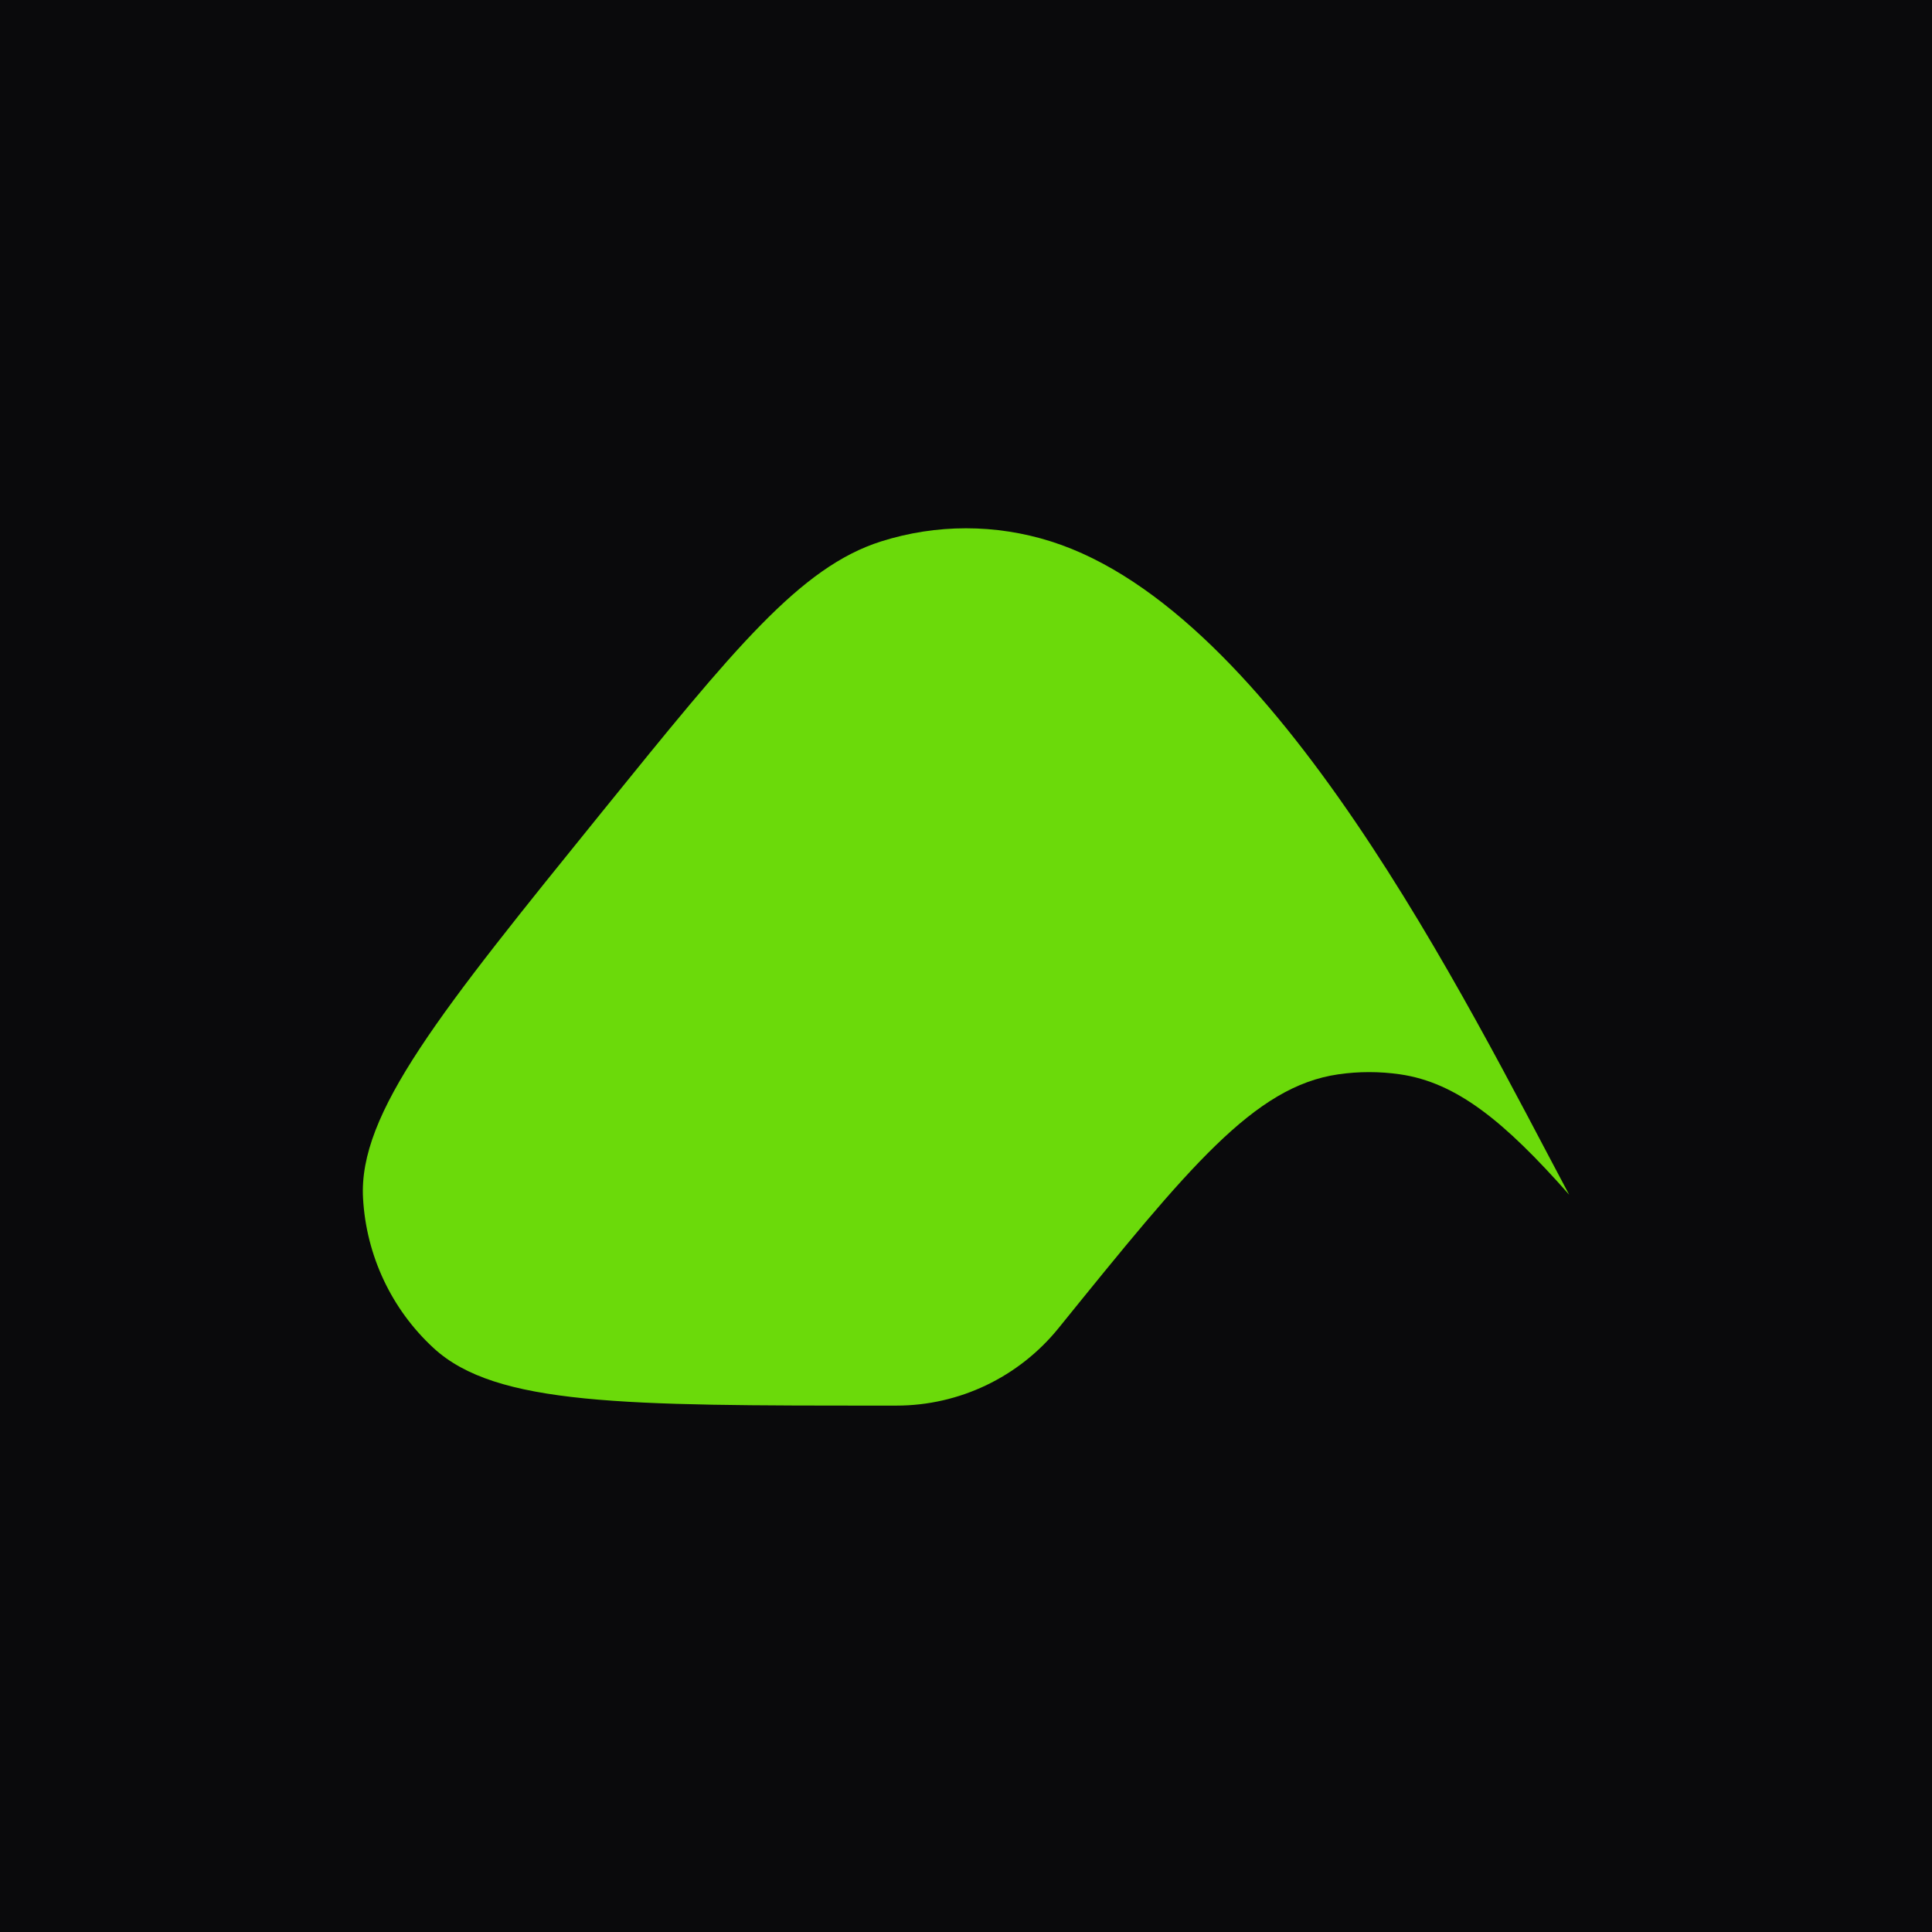
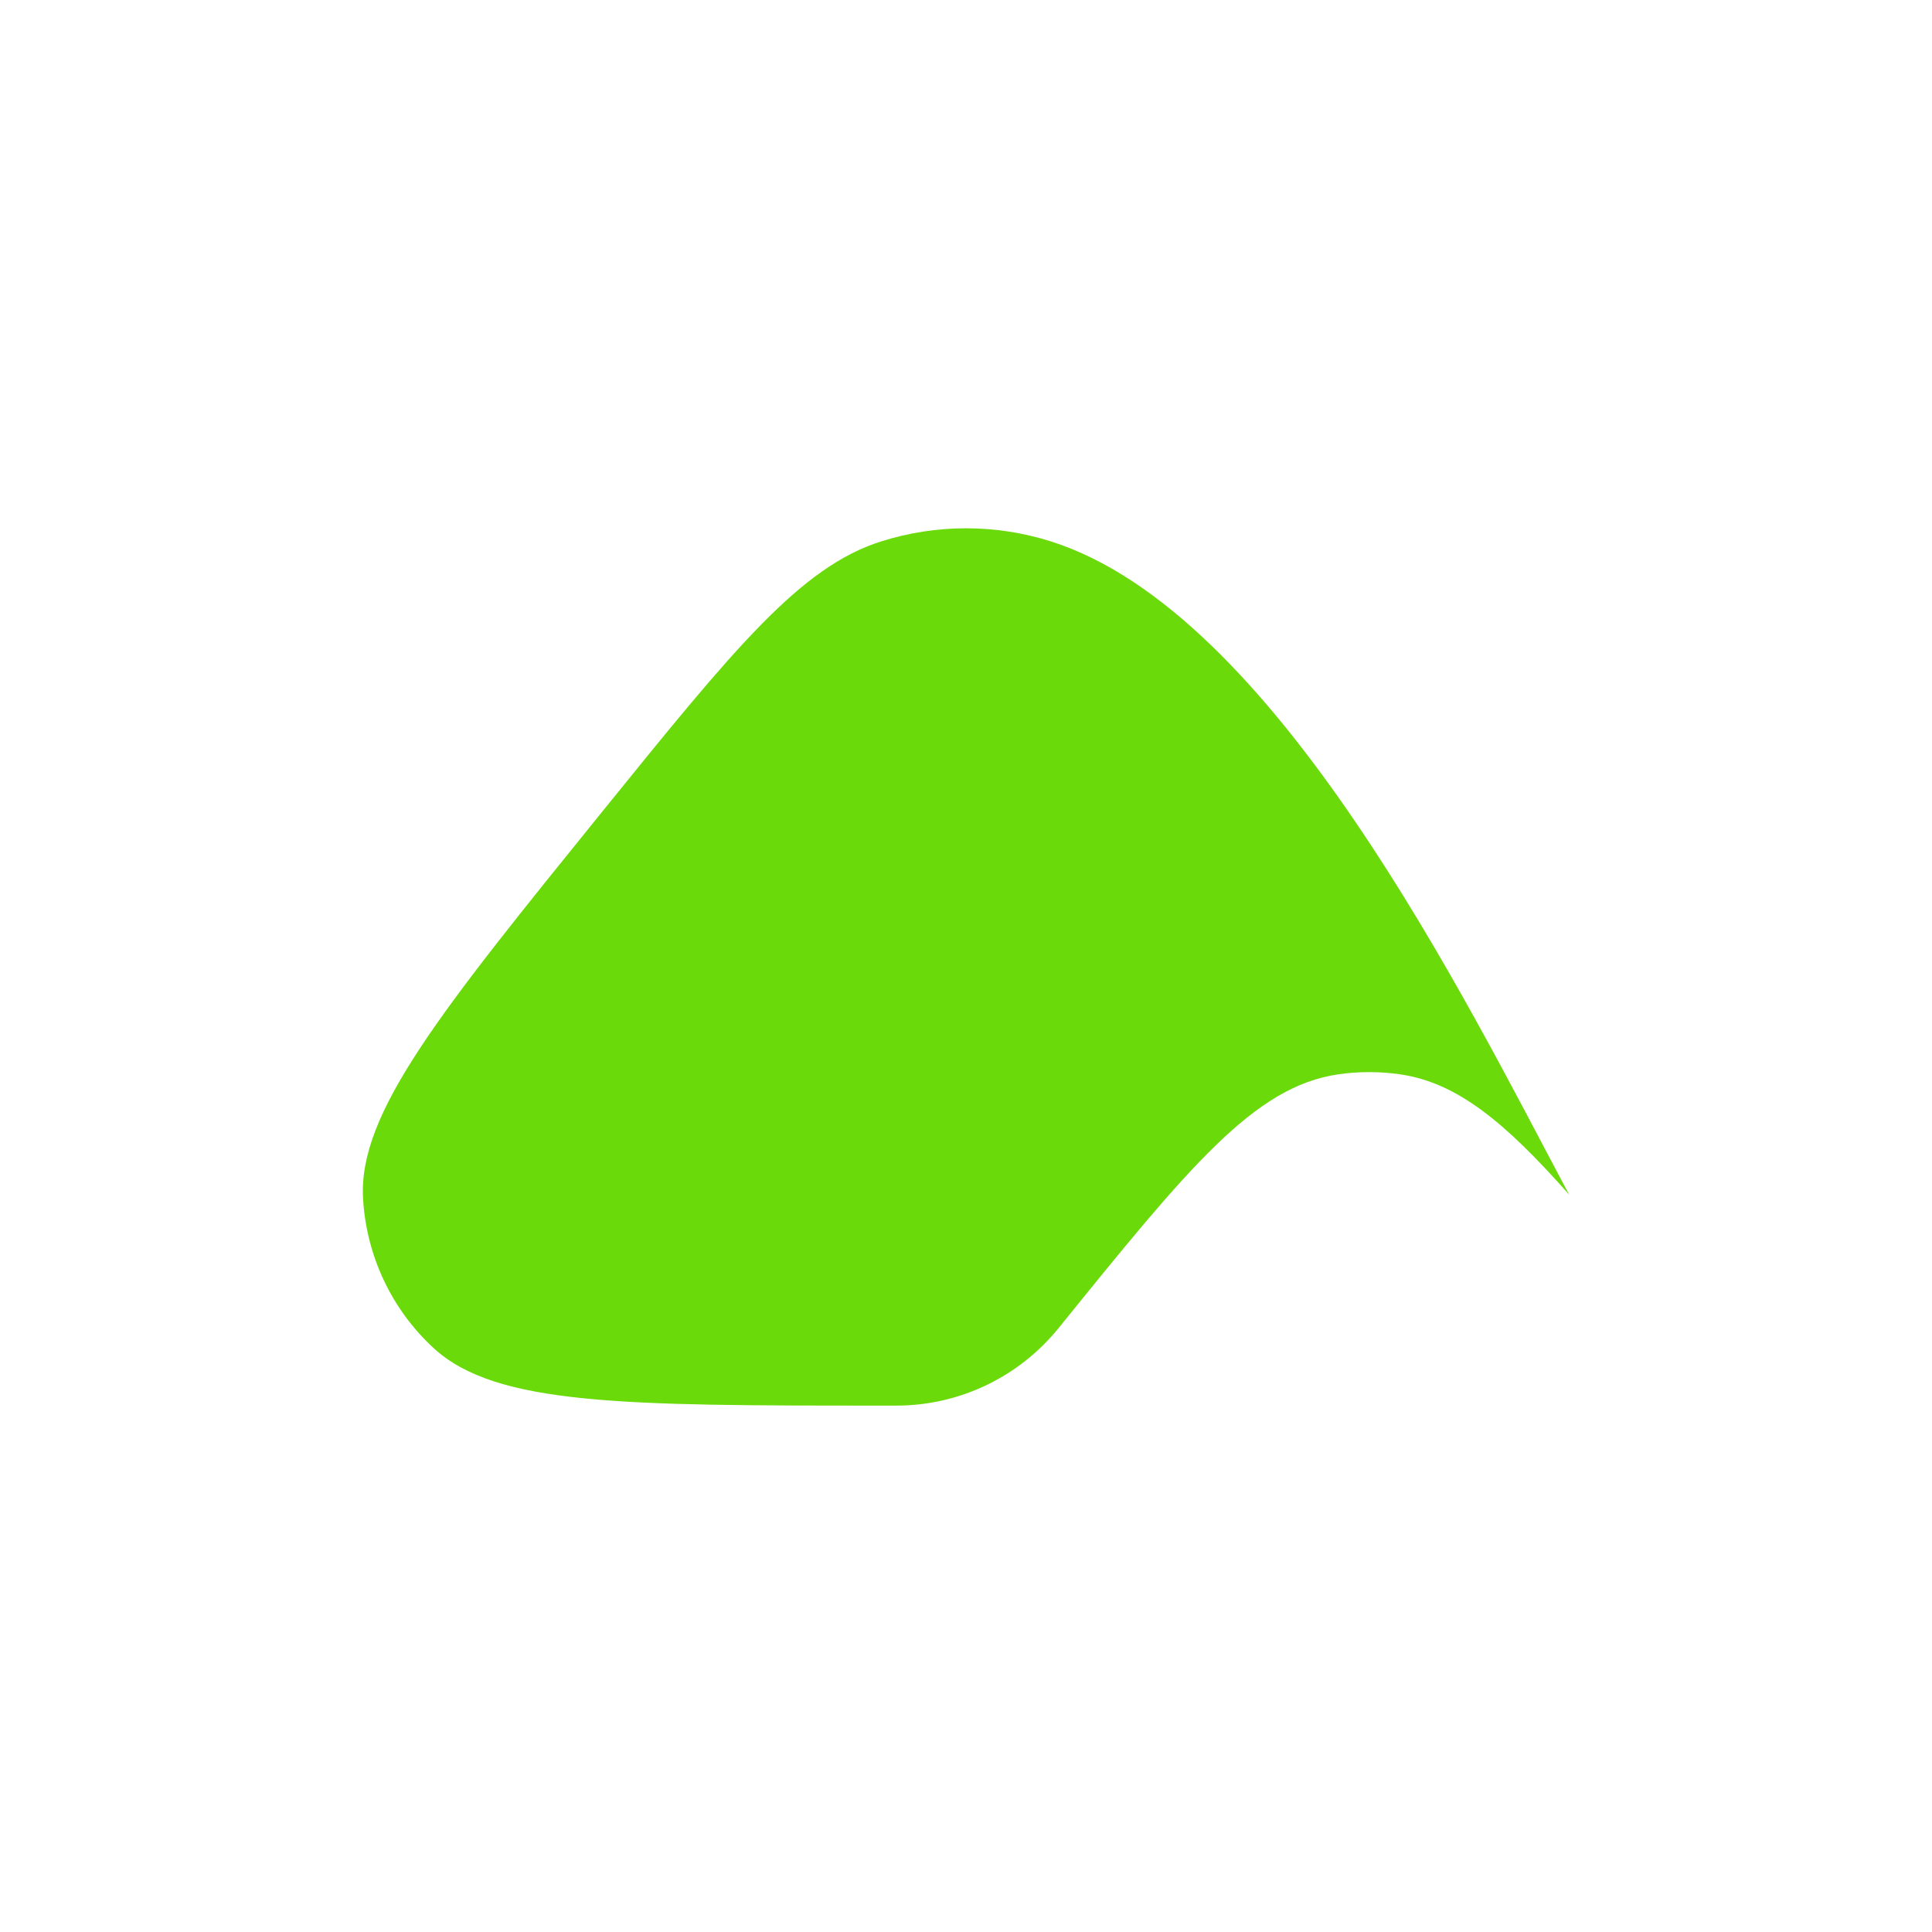
<svg xmlns="http://www.w3.org/2000/svg" width="1024" height="1024" viewBox="0 0 1024 1024" fill="none">
-   <rect width="1024" height="1024" fill="#0A0A0C" />
  <svg x="192" y="280" width="640" height="465" viewBox="0 0 55 40" fill="none">
    <path fill="#6BDA0A" d="M23.632 0.598C19.939 1.767 16.933 5.482 10.919 12.914C3.501 22.081 -0.208 26.665 0.009 30.547C0.155 33.16 1.309 35.611 3.225 37.376C6.072 40 11.939 40 23.674 40H24.328C27.198 40 29.913 38.699 31.719 36.468C37.663 29.122 40.635 25.45 44.474 24.896C45.408 24.761 46.355 24.761 47.289 24.896C49.863 25.267 52.048 27.041 55 30.384C50.278 21.525 41.608 3.839 31.37 0.598C28.851 -0.199 26.151 -0.199 23.632 0.598Z" />
  </svg>
</svg>
